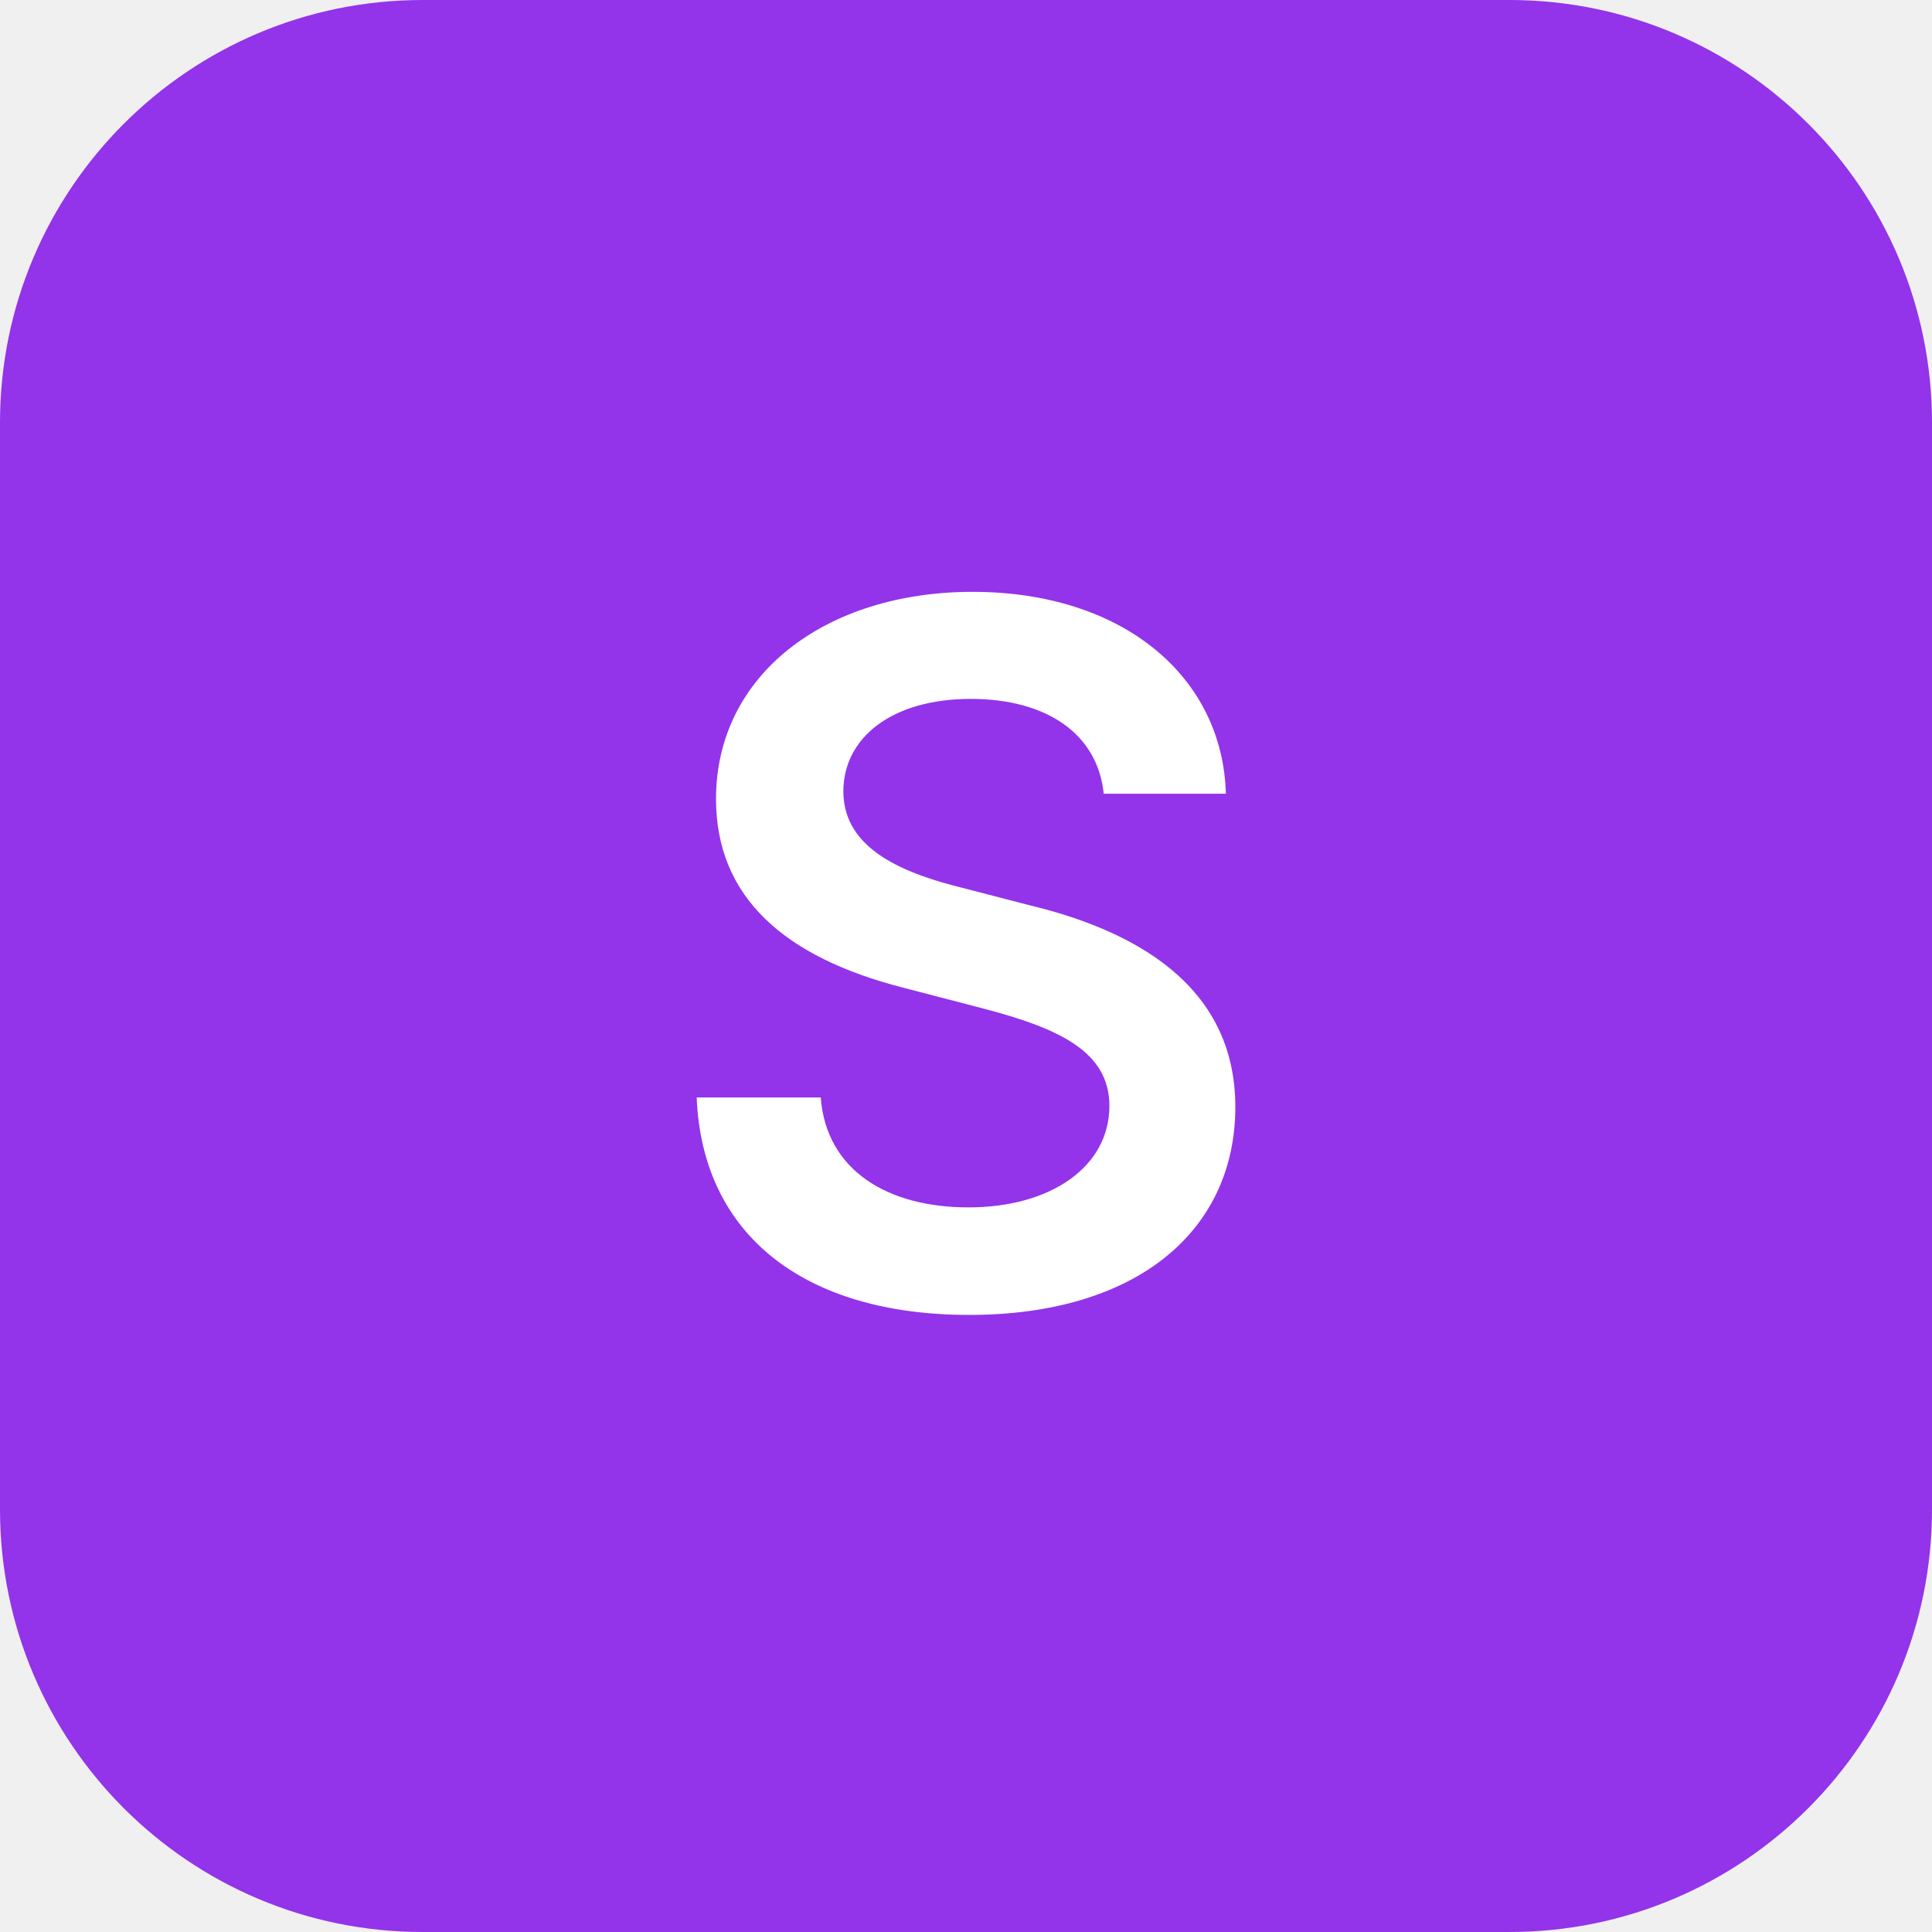
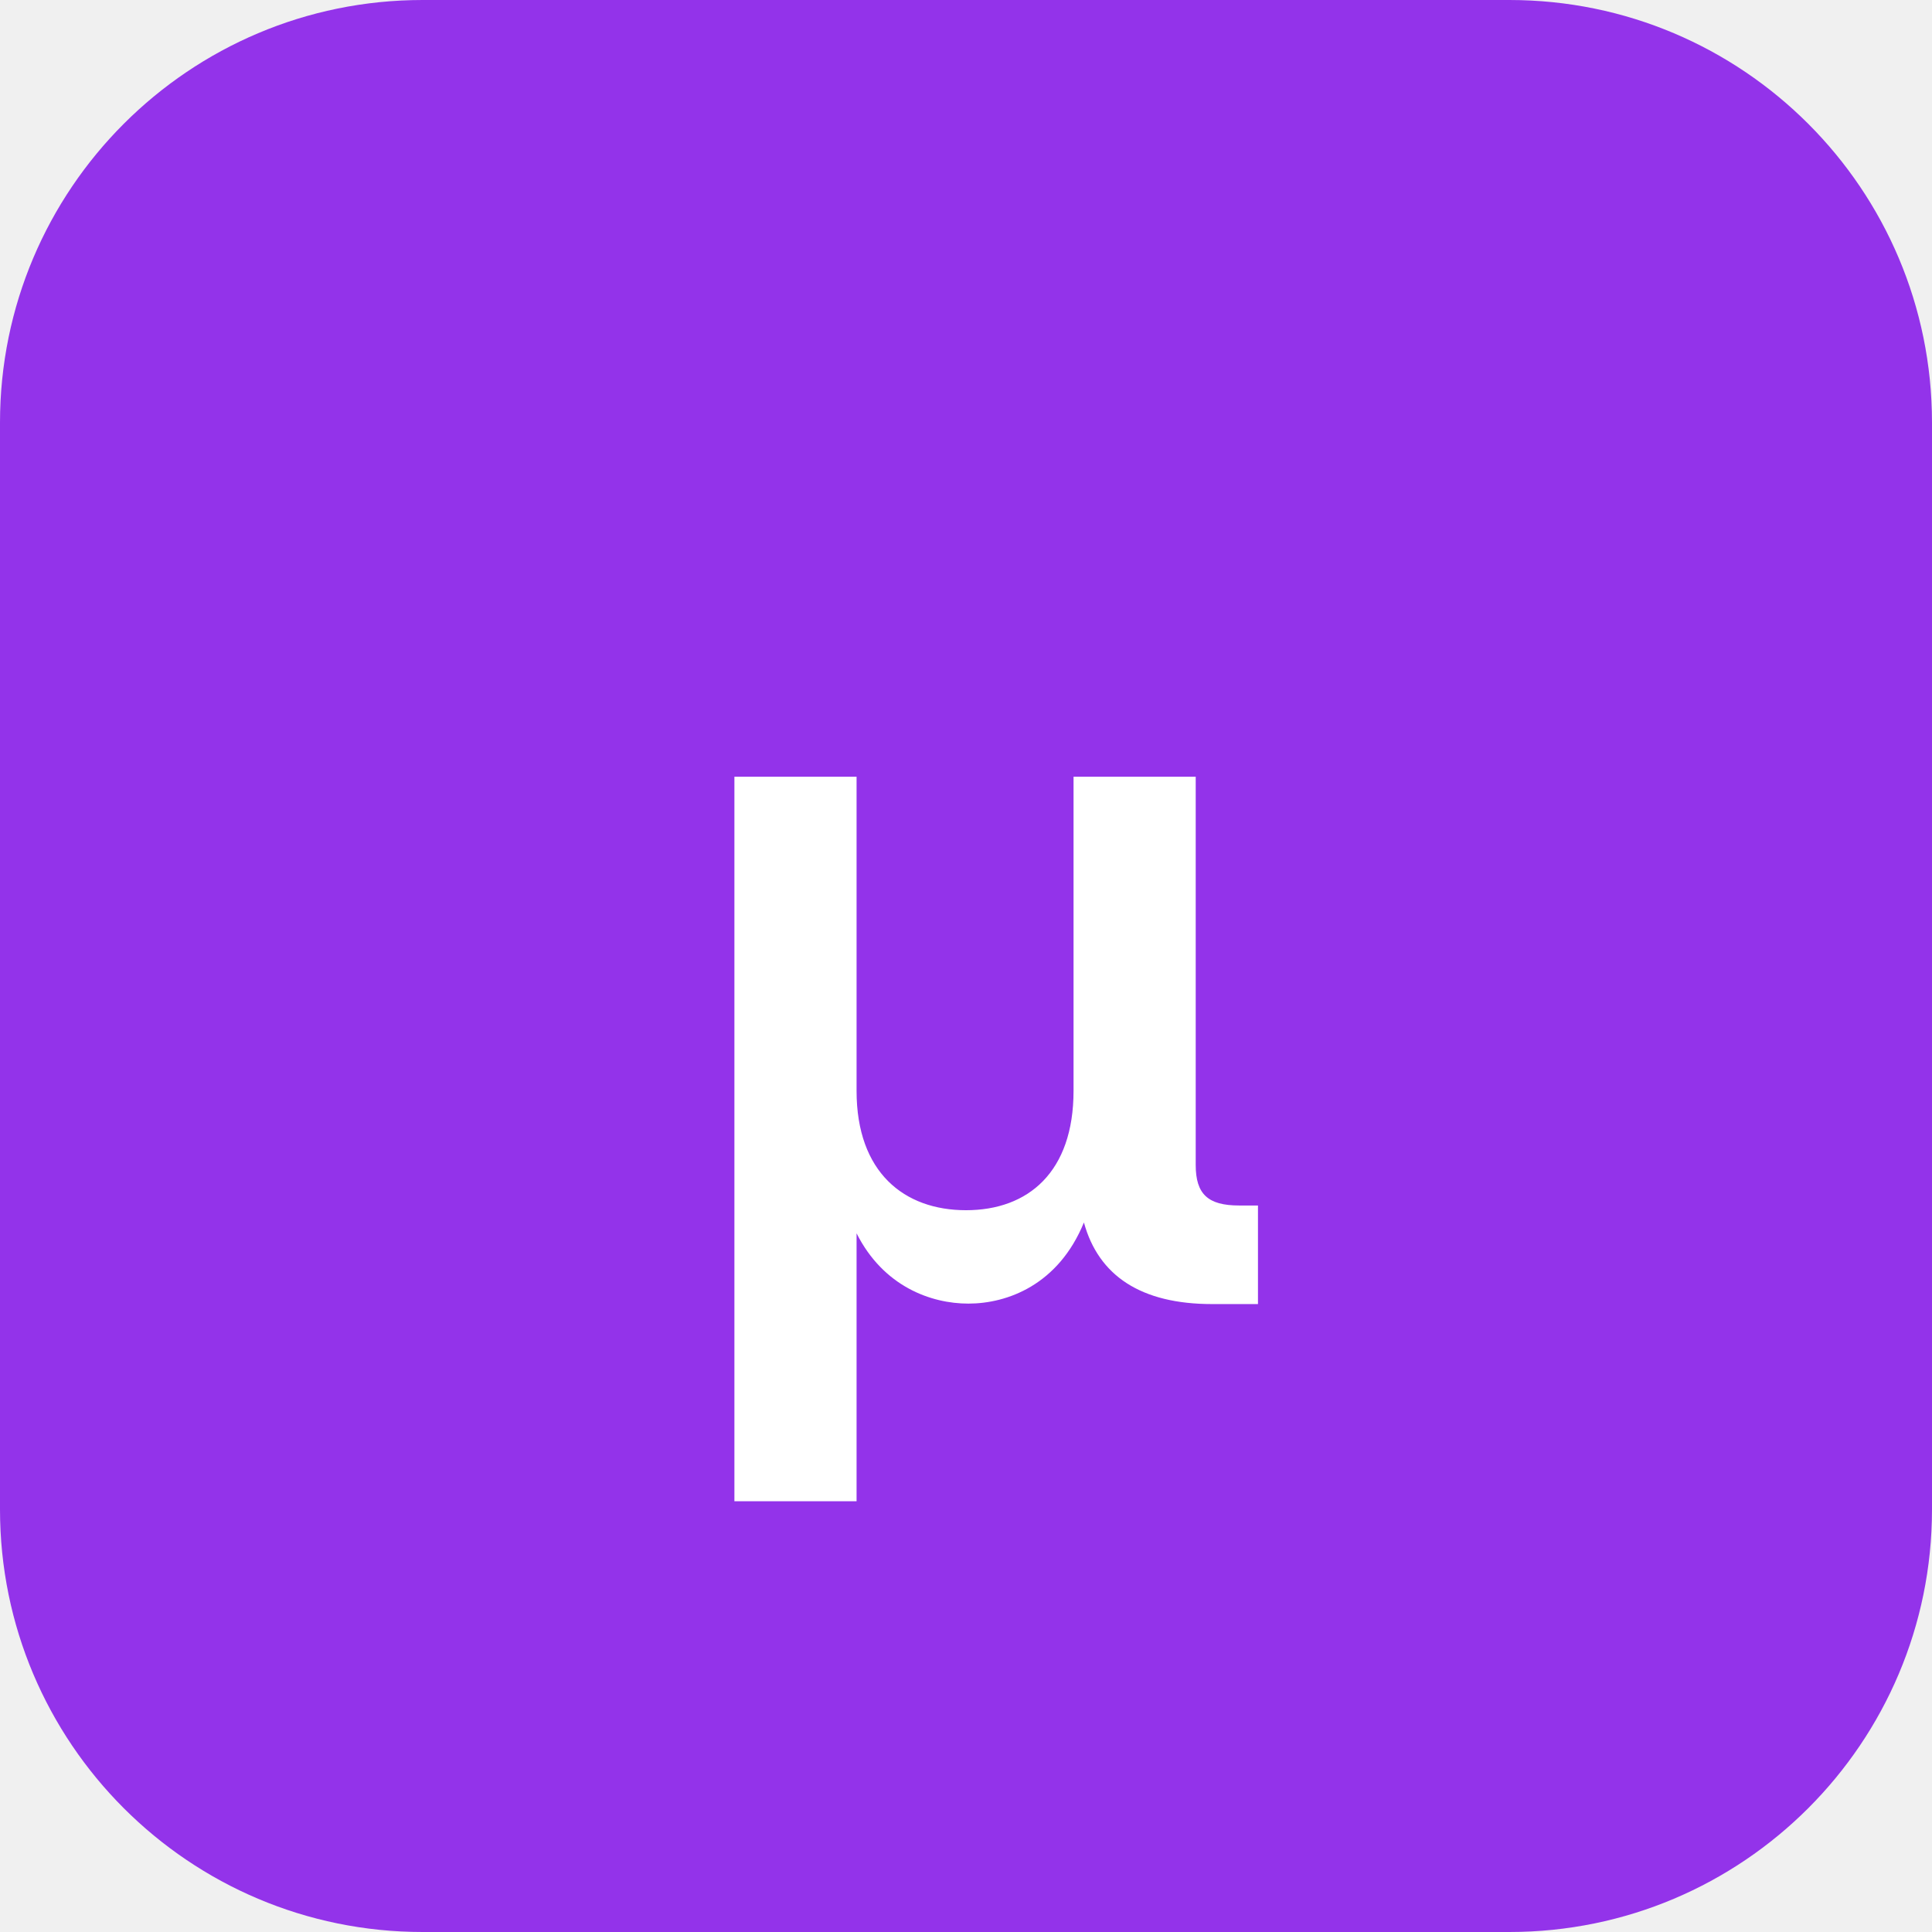
<svg xmlns="http://www.w3.org/2000/svg" viewBox="0 0 64 64">
  <rect width="64" height="64" rx="14" fill="#9333ea" />
-   <text x="32" y="32" dy="0.35em" text-anchor="middle" font-family="ui-sans-serif, system-ui, -apple-system, sans-serif" font-size="32" font-weight="600" fill="#ffffff">S</text>
+   <text x="32" y="32" dy="0.35em" text-anchor="middle" font-family="ui-sans-serif, system-ui, -apple-system, sans-serif" font-size="32" font-weight="600" fill="#ffffff">μ</text>
</svg>
